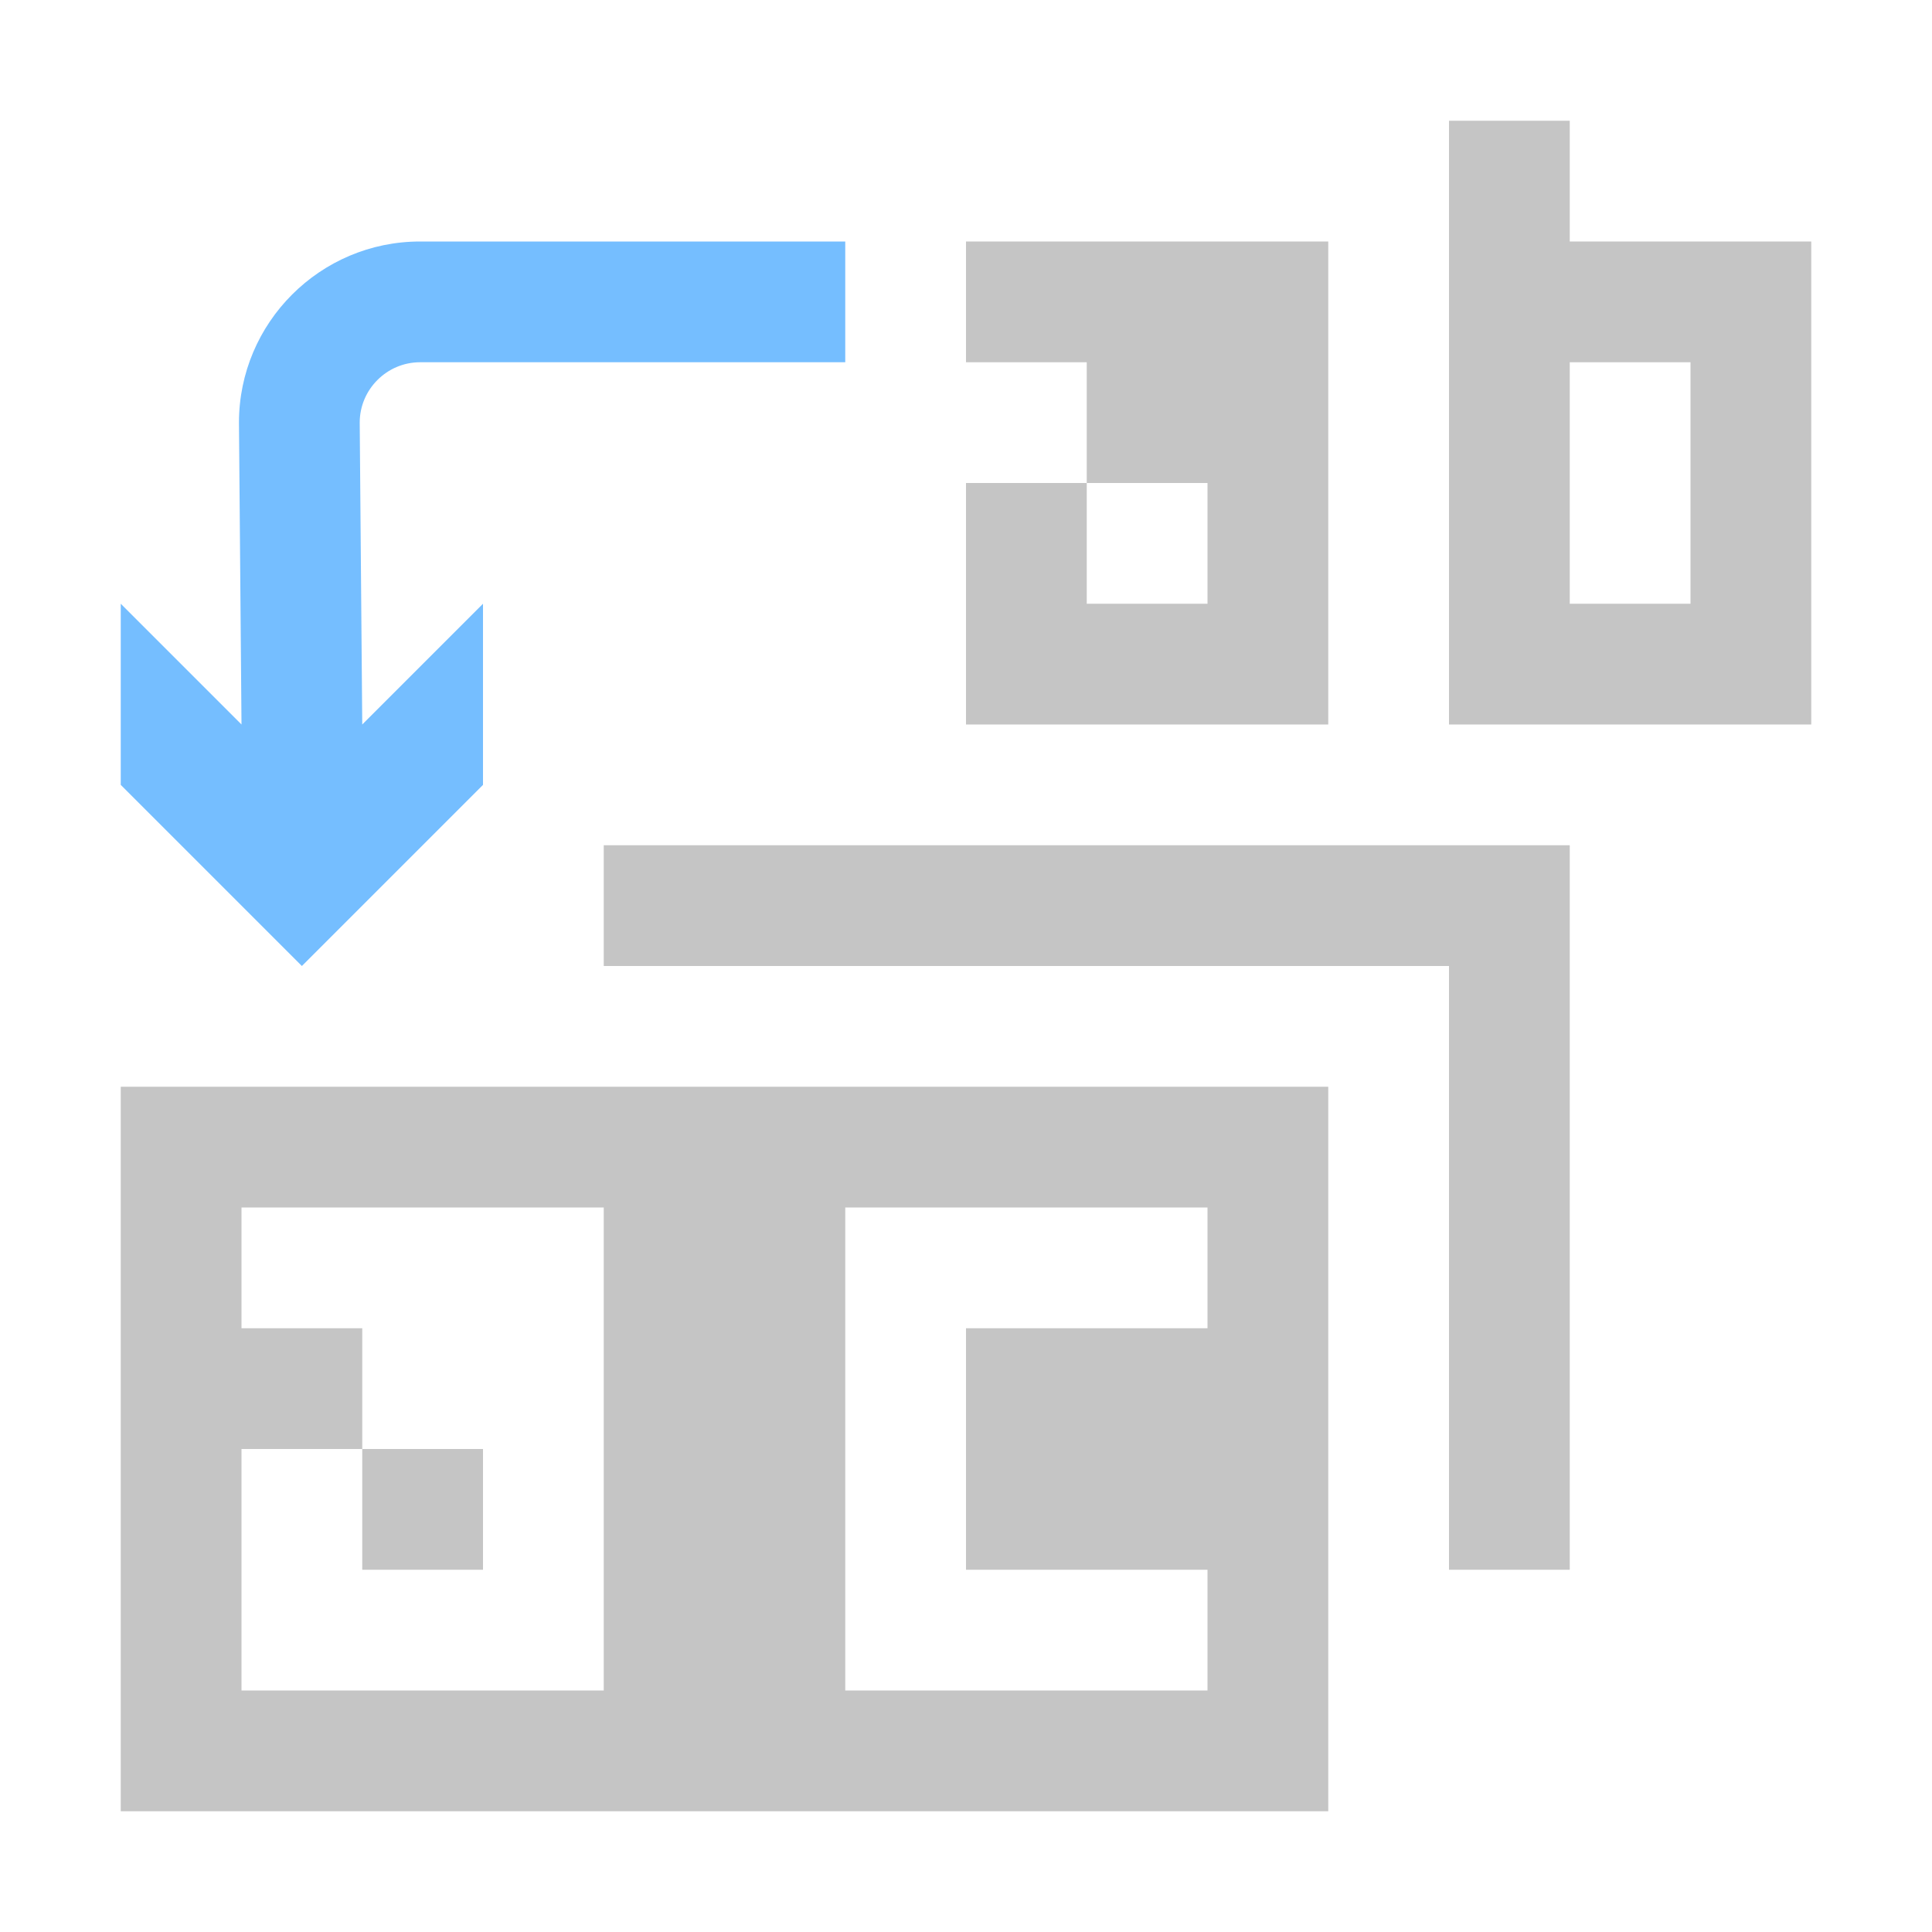
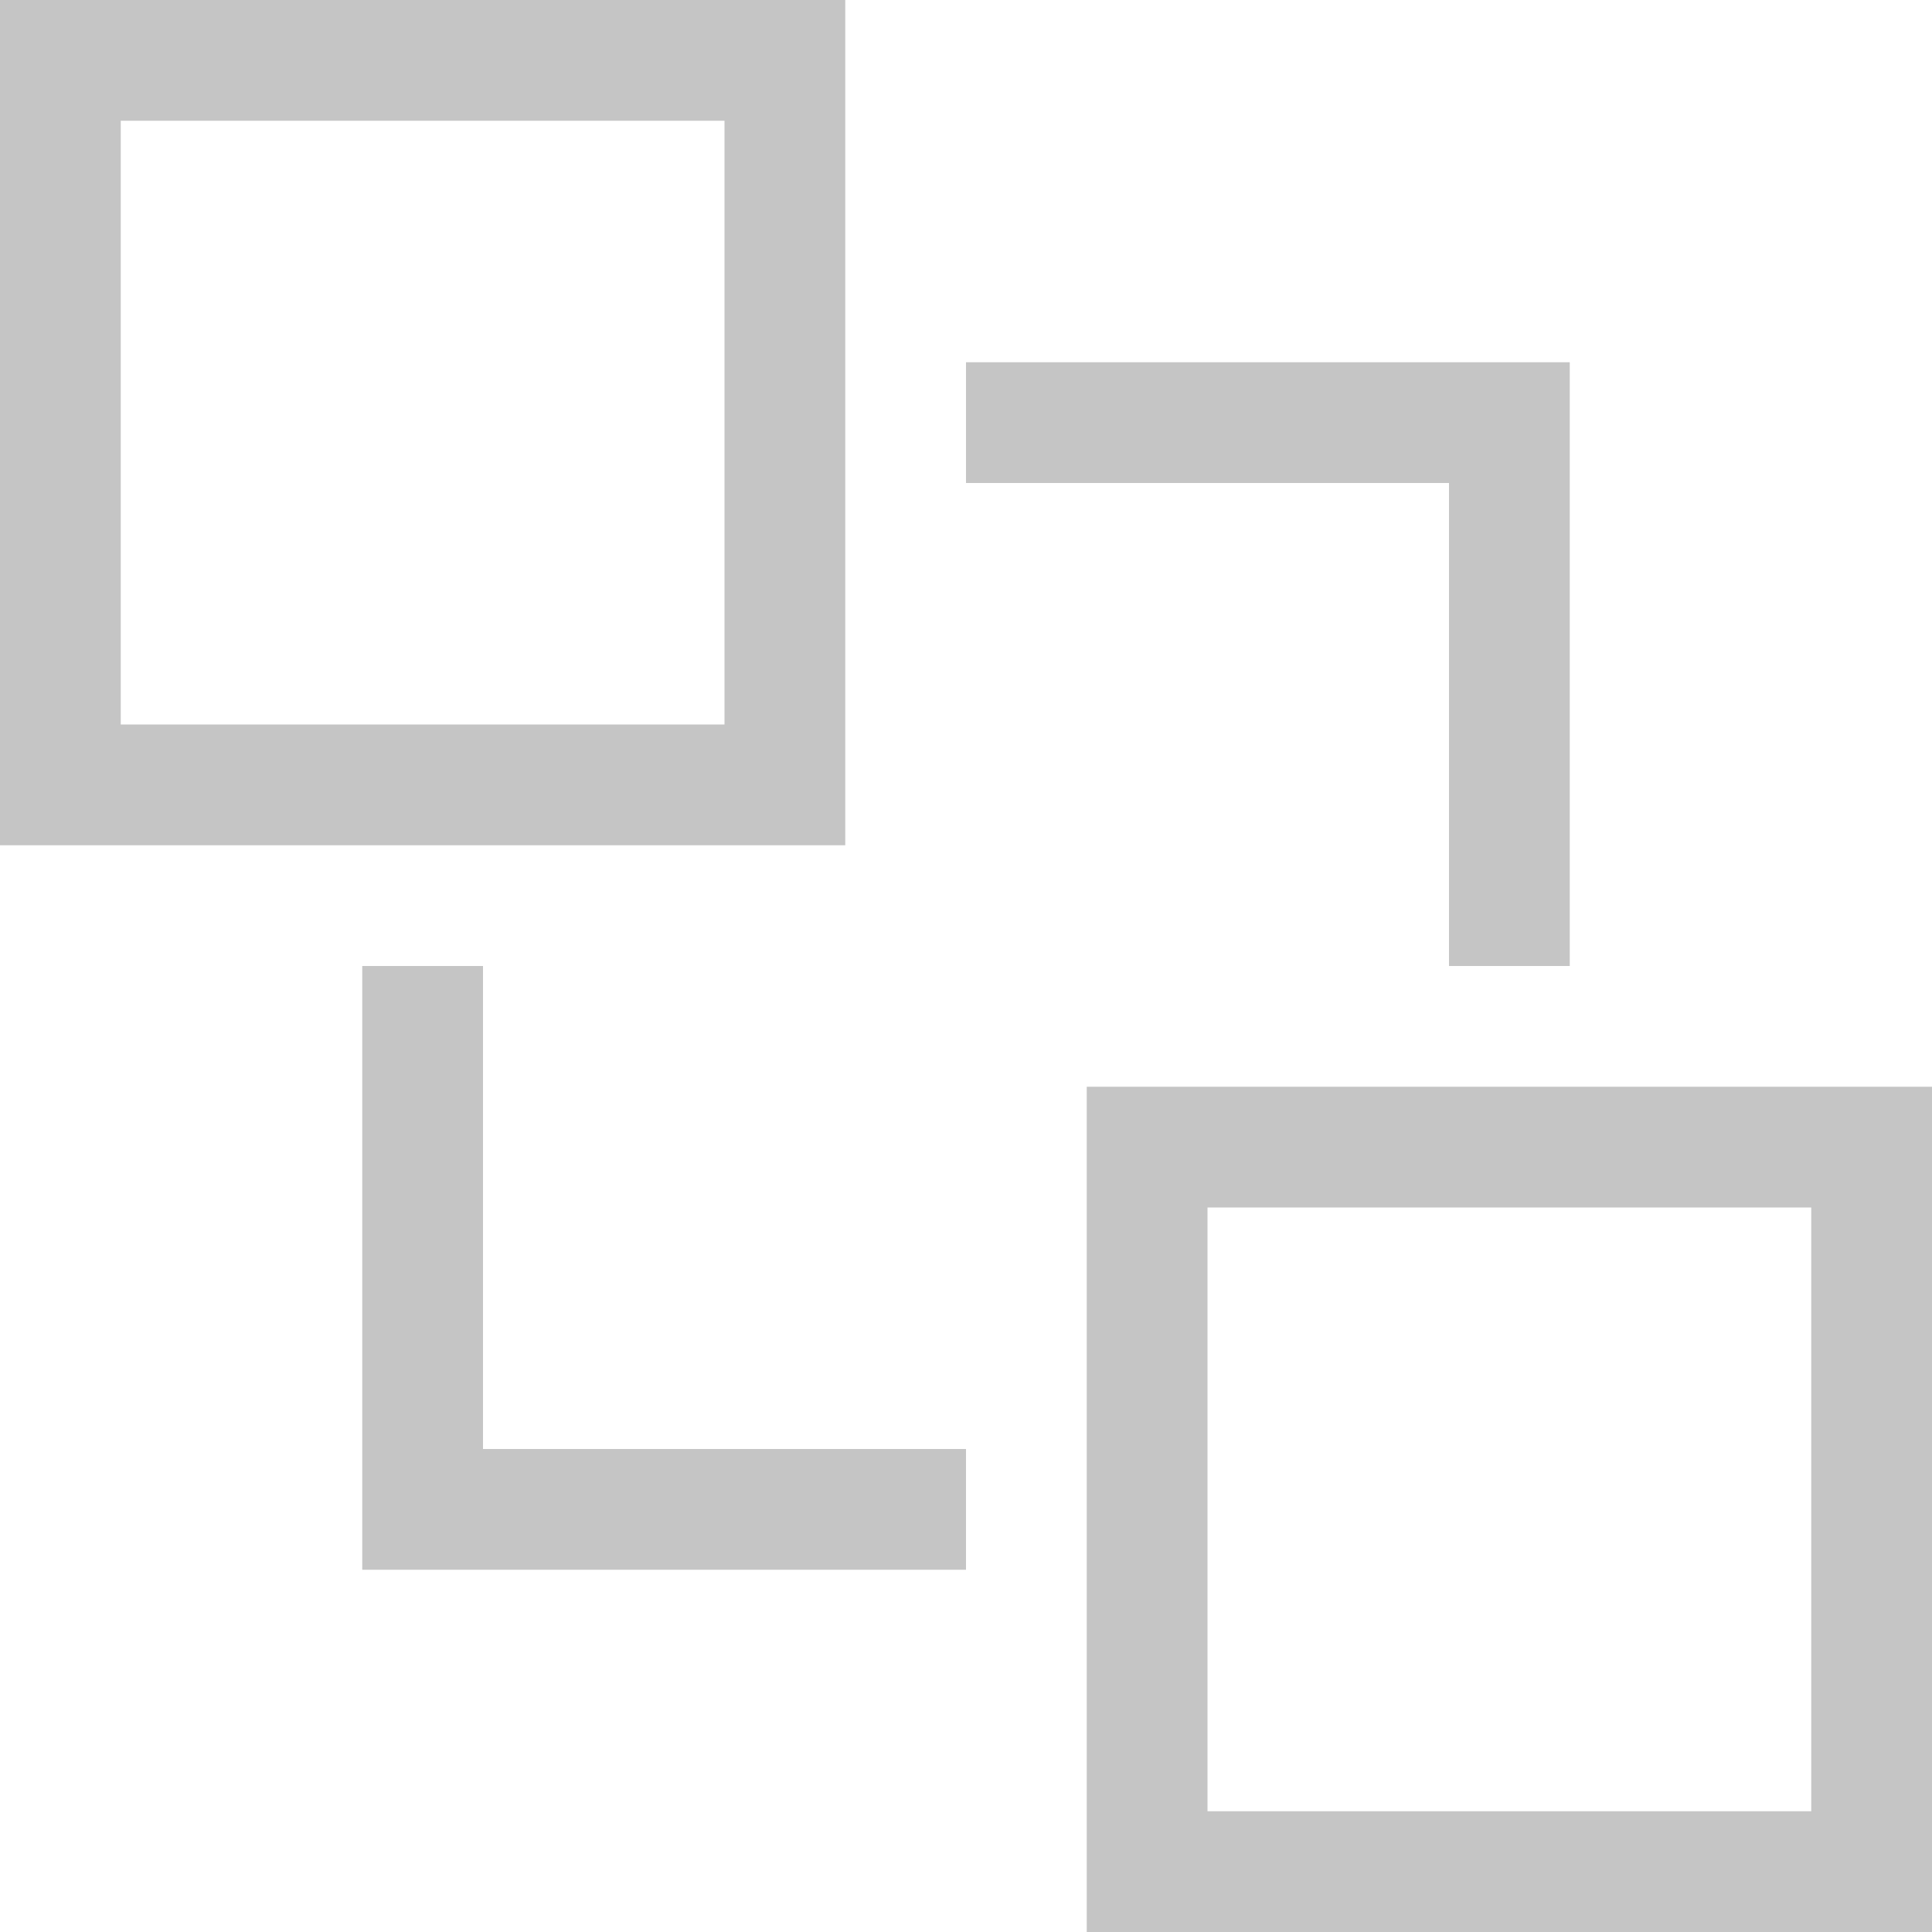
- <svg xmlns="http://www.w3.org/2000/svg" version="1.1" x="0px" y="0px" width="16px" height="16px" viewBox="0 0 16 16" enable-background="new 0 0 16 16" xml:space="preserve">
-   <g id="icon_x5F_bg">
-     <path fill="#C5C5C5" d="M11,15V9H1v6H11z M2,14v-2h1v-1H2v-1h3v4H2z M10,11H8v2h2v1H7v-4h3V11z M3,13v-1h1v1H3z M13,7v6h-1V8H5V7   H13z M13,2V1h-1v5h3V2H13z M14,5h-1V3h1V5z M11,2v4H8V4h1v1h1V4H9V3H8V2H11z" />
-   </g>
-   <g id="color_x5F_action">
-     <path fill="#75BEFF" d="M1.979,3.5L2,6L1,5v1.5L2.5,8L4,6.5V5L3,6L2.979,3.5c0-0.275,0.225-0.5,0.5-0.5H7V2H3.479   C2.651,2,1.979,2.673,1.979,3.5z" />
-   </g>
+ <svg xmlns="http://www.w3.org/2000/svg" width="16" height="16" viewBox="0 0 16 16" fill="none">
+   <path d="M4 12H8V13H3V8H4V12ZM12 4H8V3H13V8H12V4ZM7 7H0V0H7V7ZM6 1H1V6H6V1ZM16 9V16H9V9H16ZM15 10H10V15H15V10Z" fill="#C5C5C5" />
</svg>
